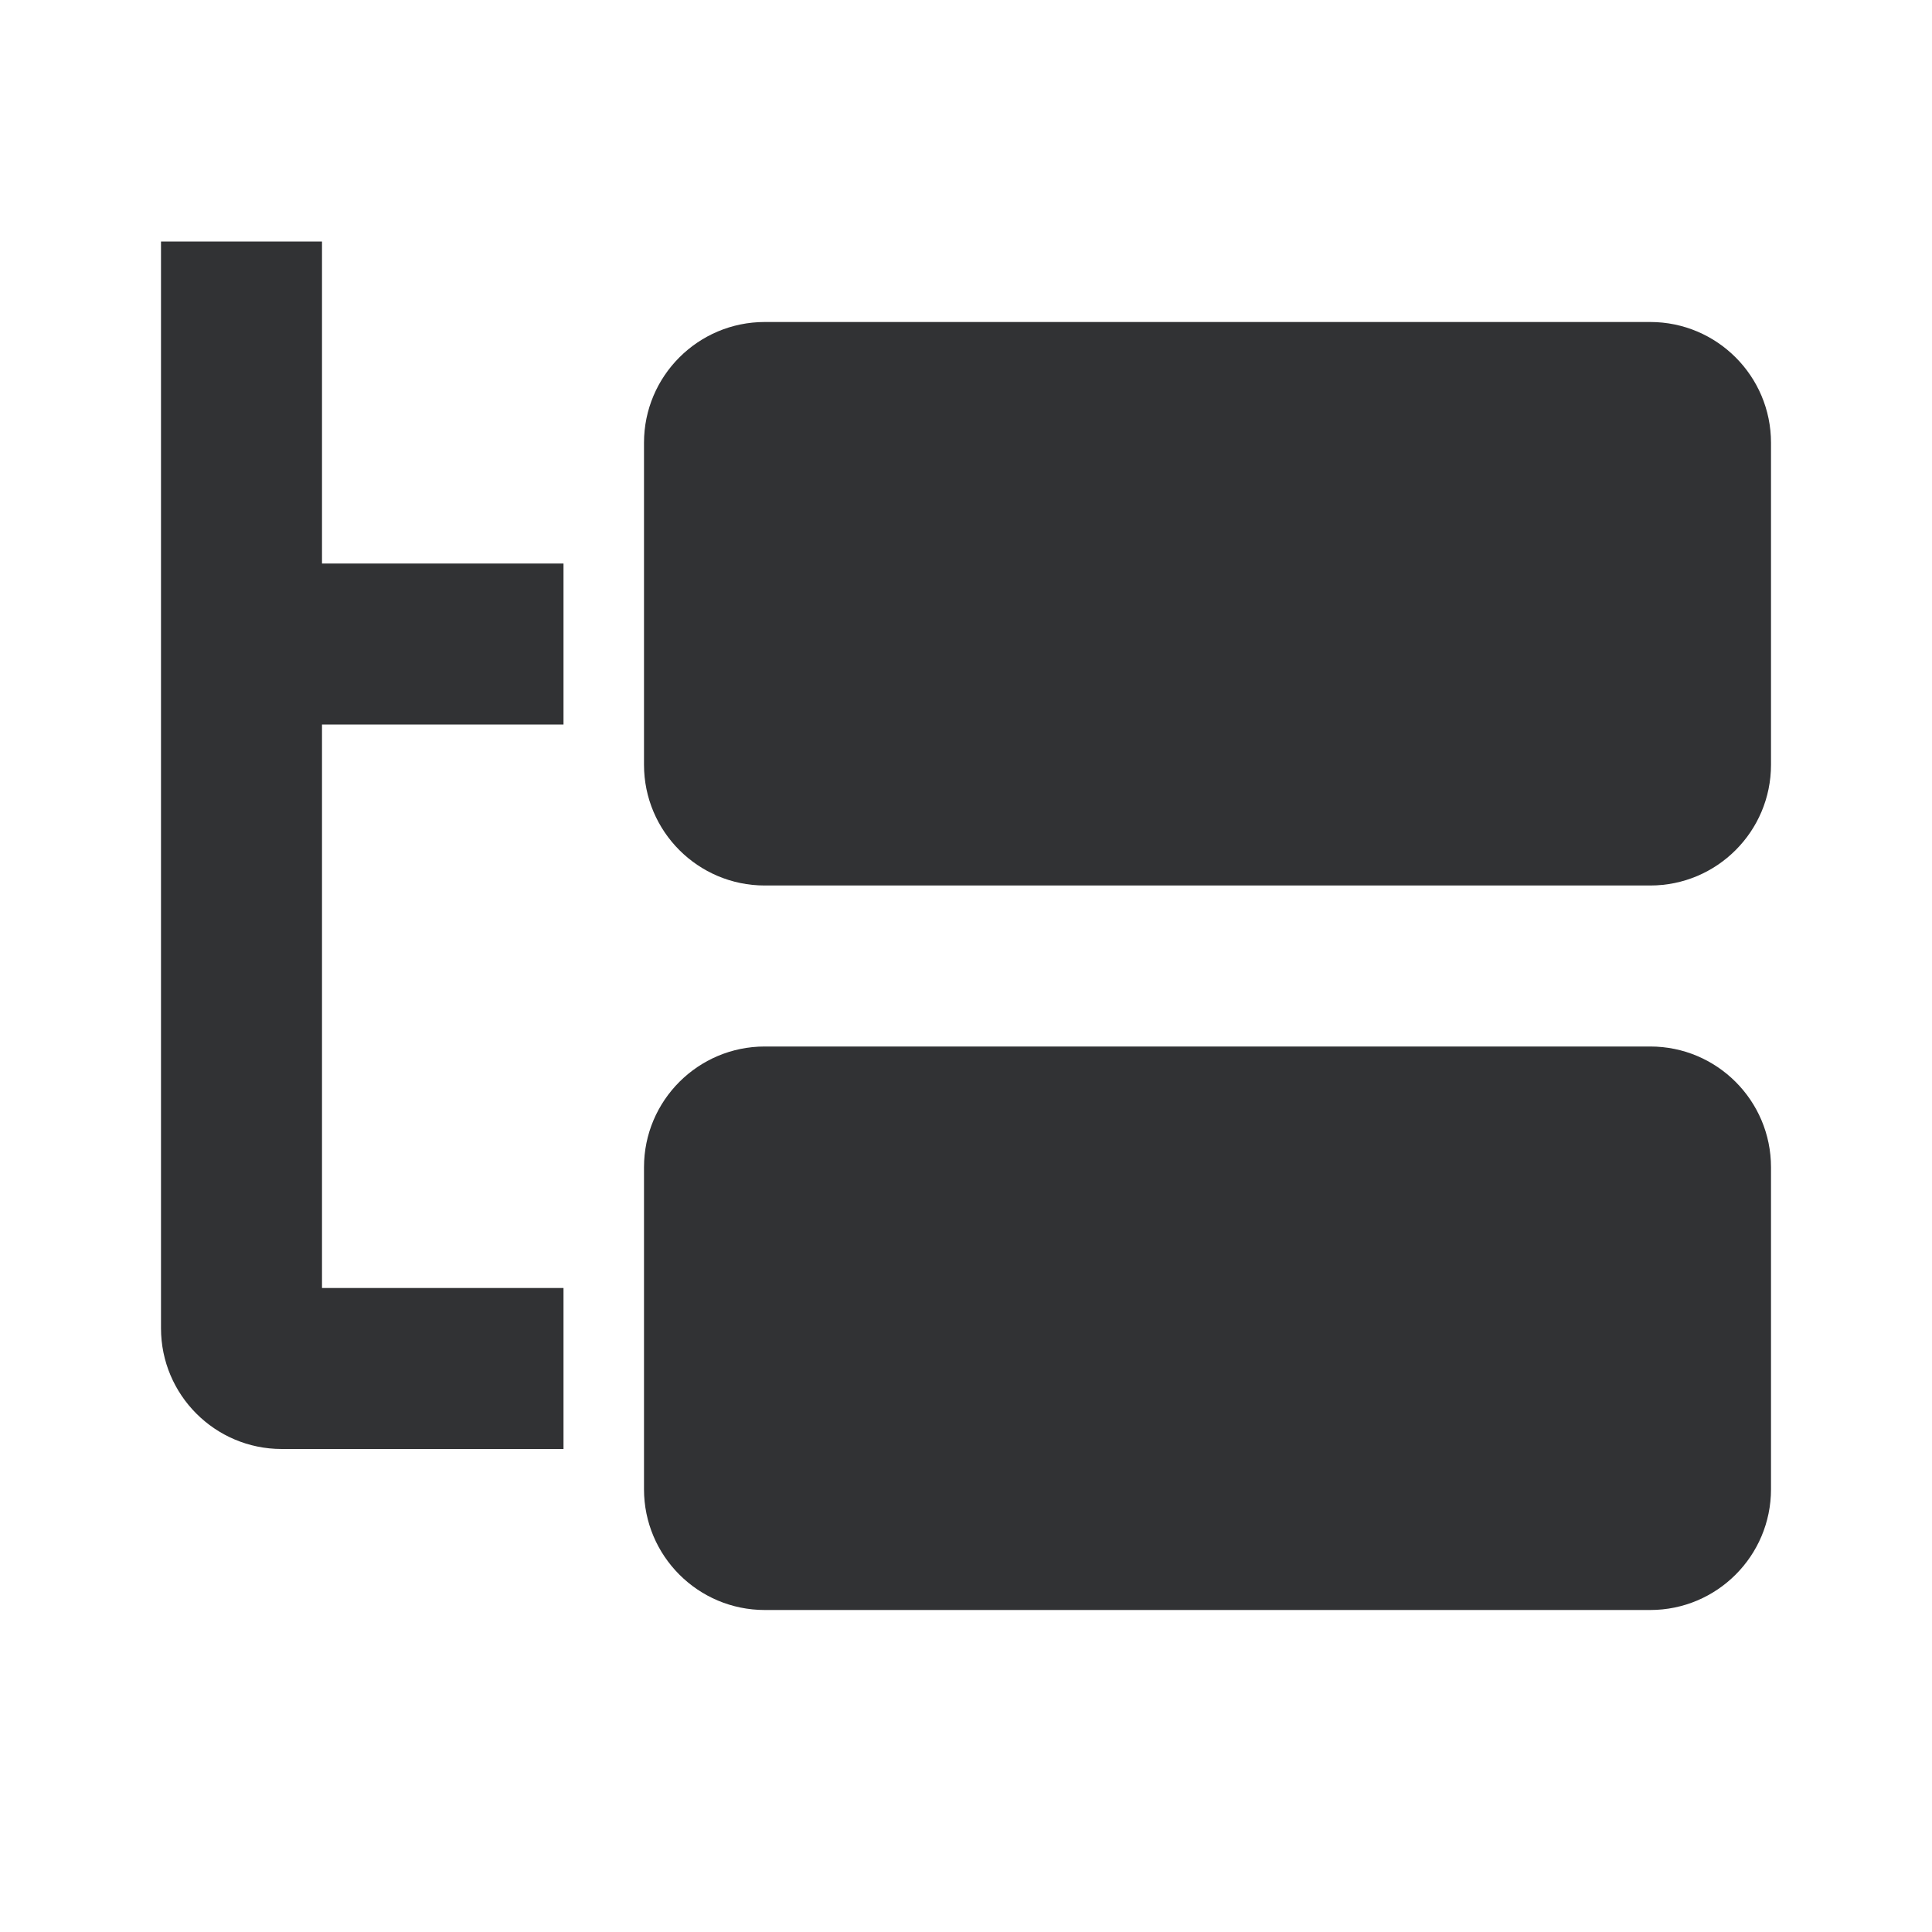
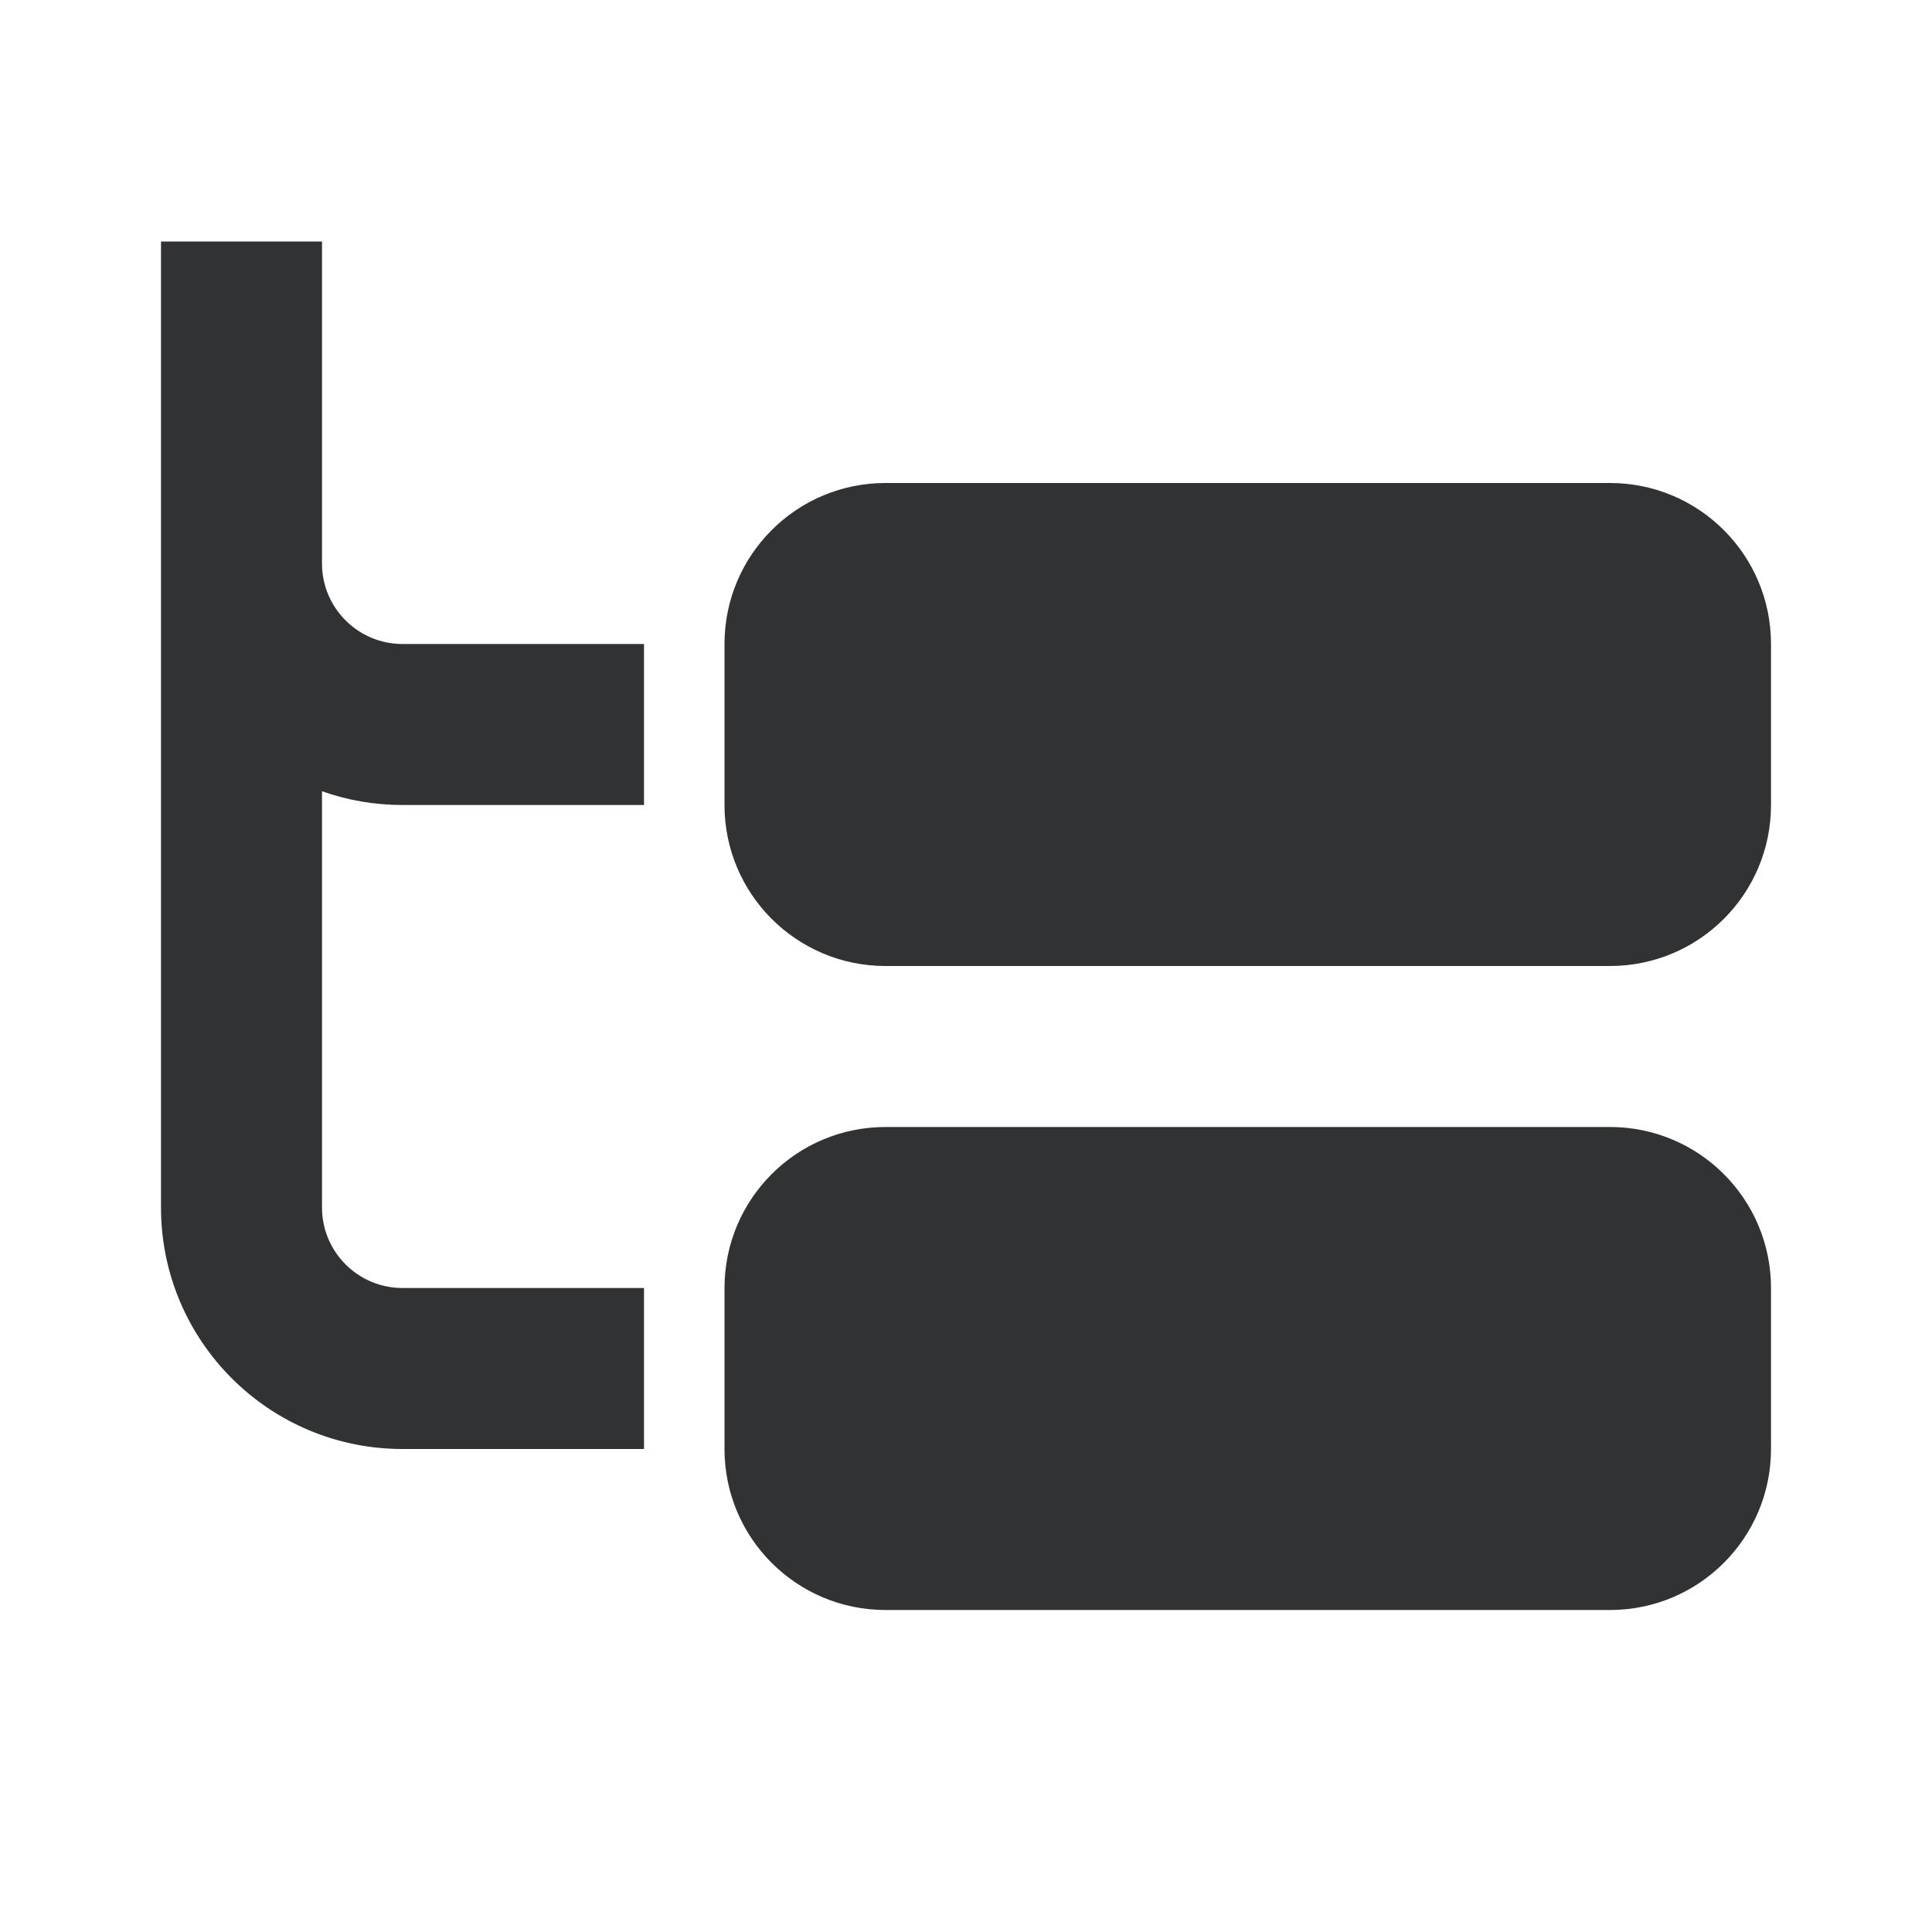
<svg xmlns="http://www.w3.org/2000/svg" width="24" height="24" viewBox="0 0 24 24" fill="none">
-   <path d="M4 9V16H7V18H3.5C2.672 18 2 17.328 2 16.5V3H4V7H7V9H4Z" fill="#313234" />
-   <path d="M9.5 4C8.672 4 8 4.672 8 5.5V9.5C8 10.328 8.672 11 9.5 11H20.5C21.328 11 22 10.328 22 9.5V5.5C22 4.672 21.328 4 20.5 4H9.5Z" fill="#313234" />
-   <path d="M9.5 13C8.672 13 8 13.672 8 14.5V18.5C8 19.328 8.672 20 9.5 20H20.5C21.328 20 22 19.328 22 18.5V14.5C22 13.672 21.328 13 20.5 13H9.5Z" fill="#313234" />
+   <path fill-rule="evenodd" clip-rule="evenodd" d="M4 4V3H2V4V7V15C2 16.657 3.343 18 5 18H8V16H5C4.448 16 4 15.552 4 15V9.829C4.313 9.94 4.649 10 5 10H8V8H5C4.448 8 4 7.552 4 7V4ZM9 8C9 6.895 9.895 6 11 6H20C21.105 6 22 6.895 22 8V10C22 11.105 21.105 12 20 12H11C9.895 12 9 11.105 9 10V8ZM11 14C9.895 14 9 14.895 9 16V18C9 19.105 9.895 20 11 20H20C21.105 20 22 19.105 22 18V16C22 14.895 21.105 14 20 14H11Z" fill="#313234" />
</svg>
